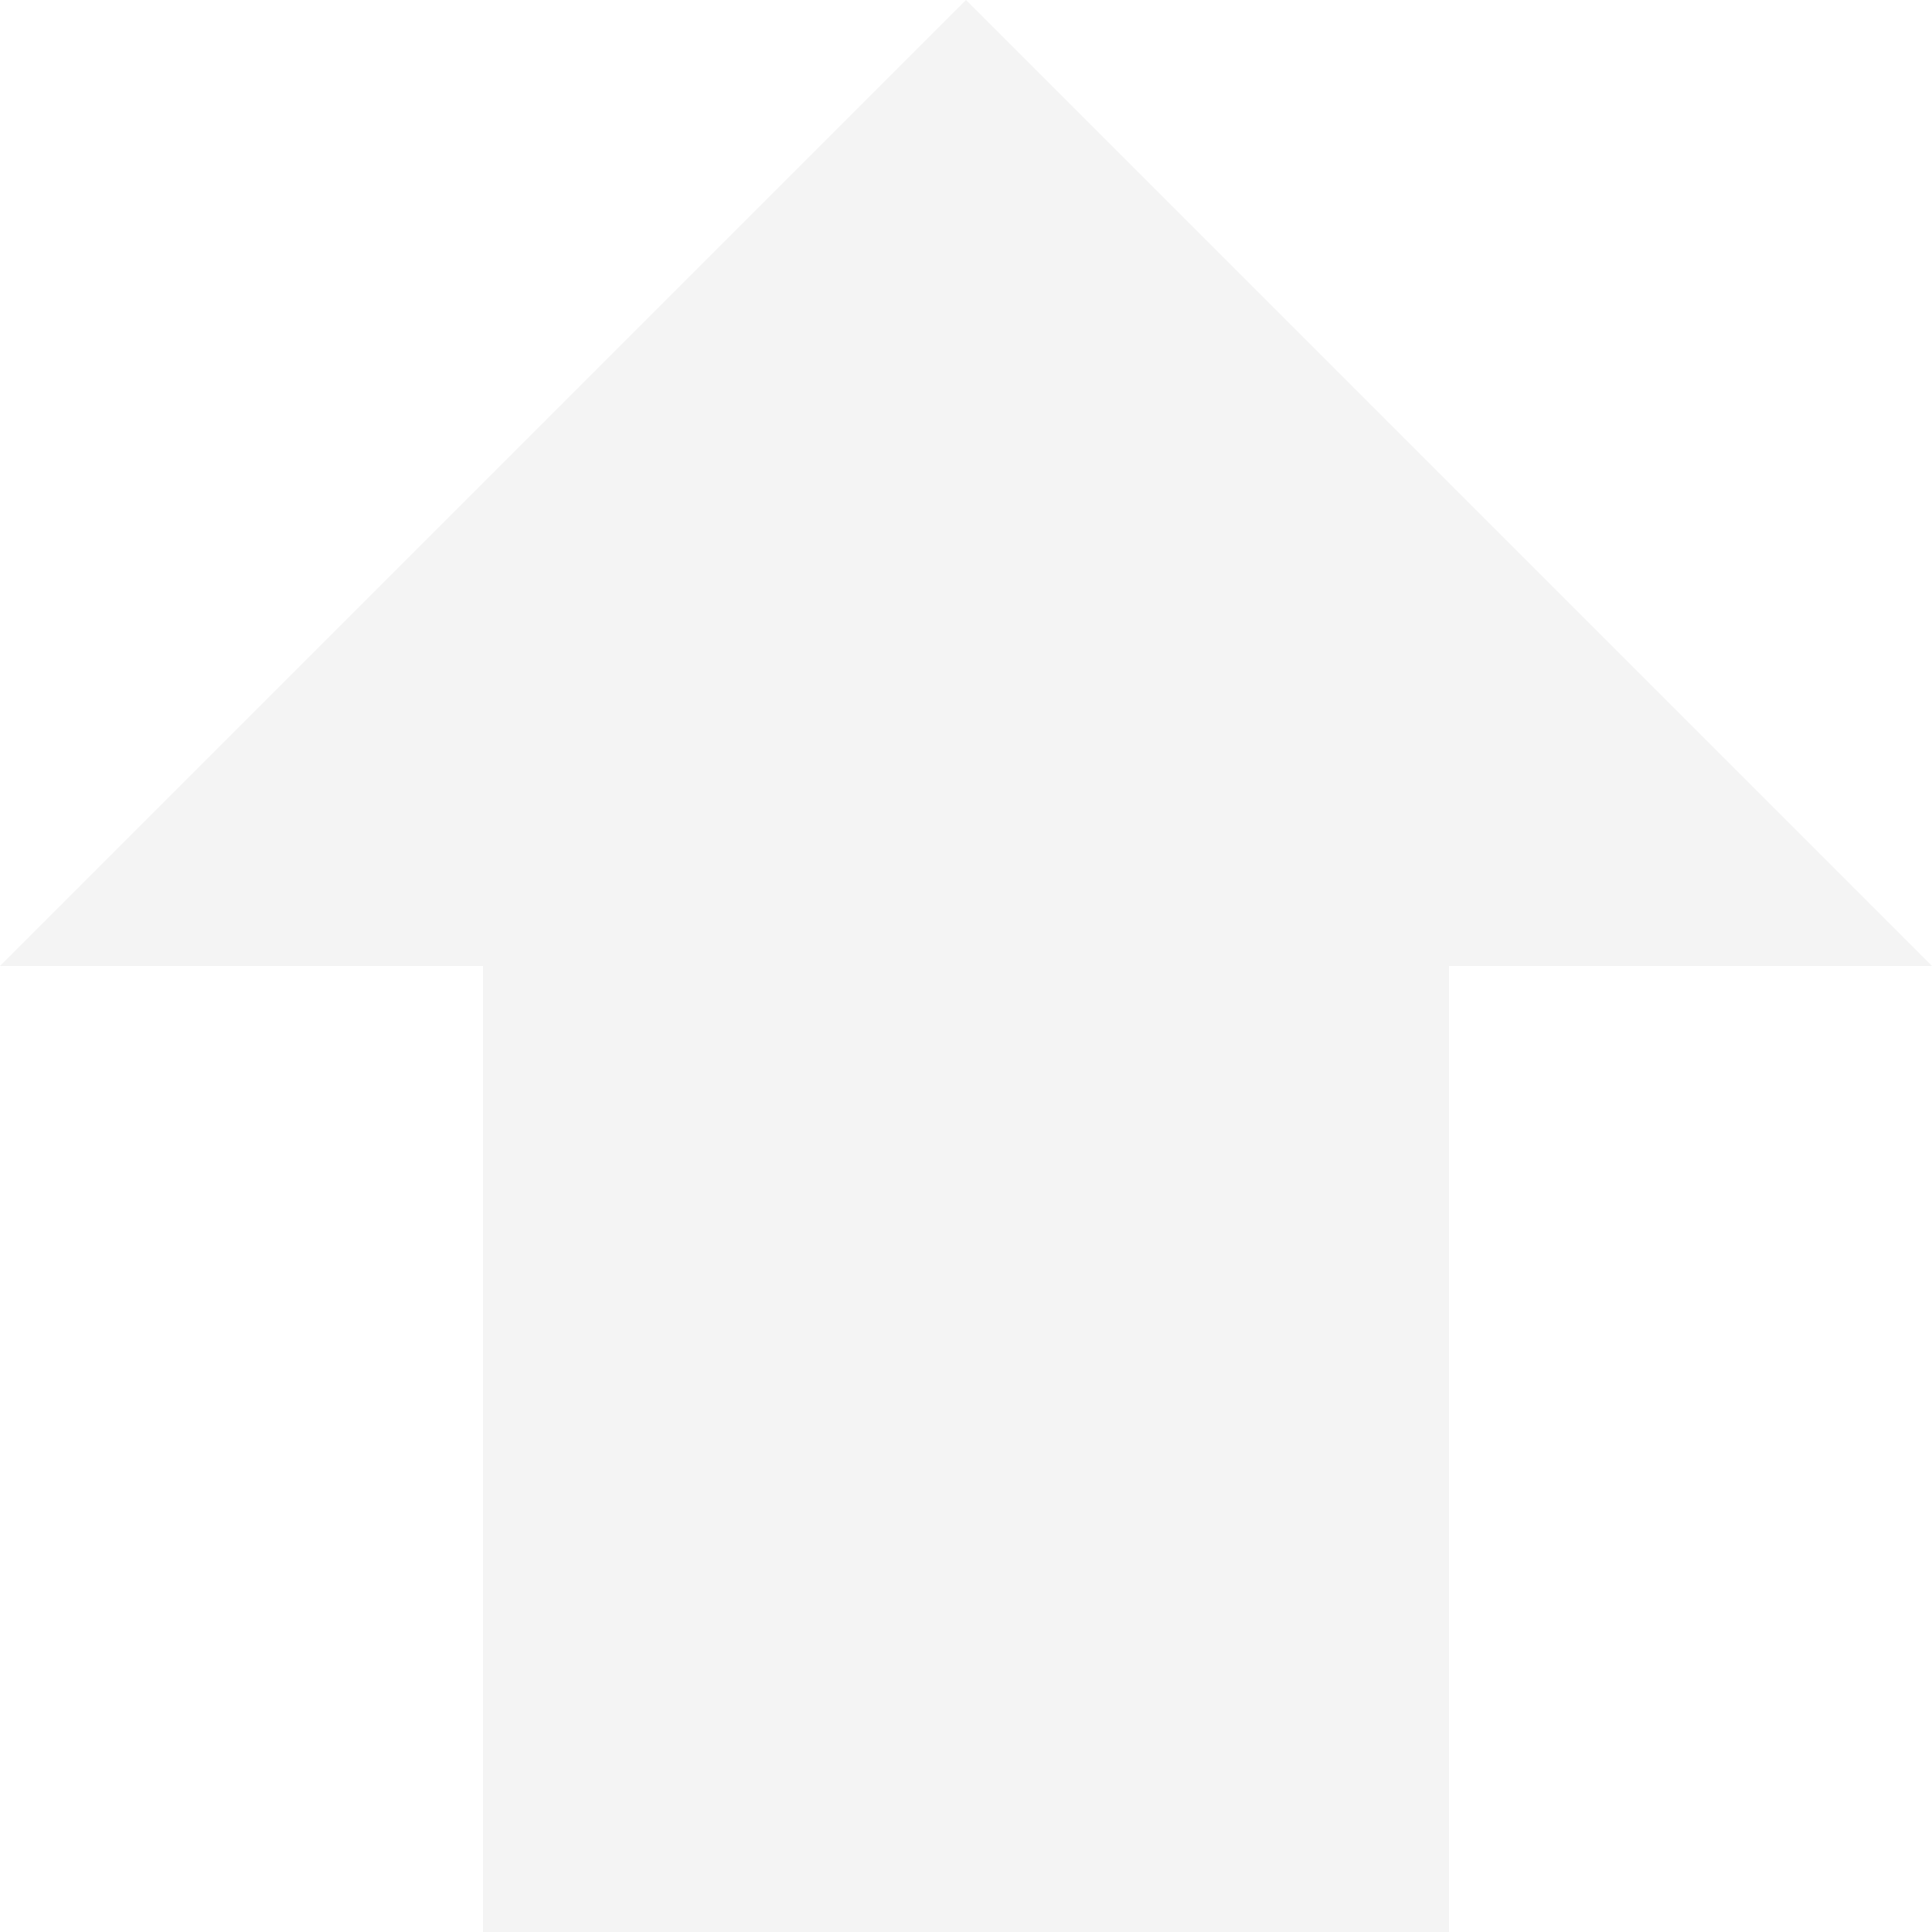
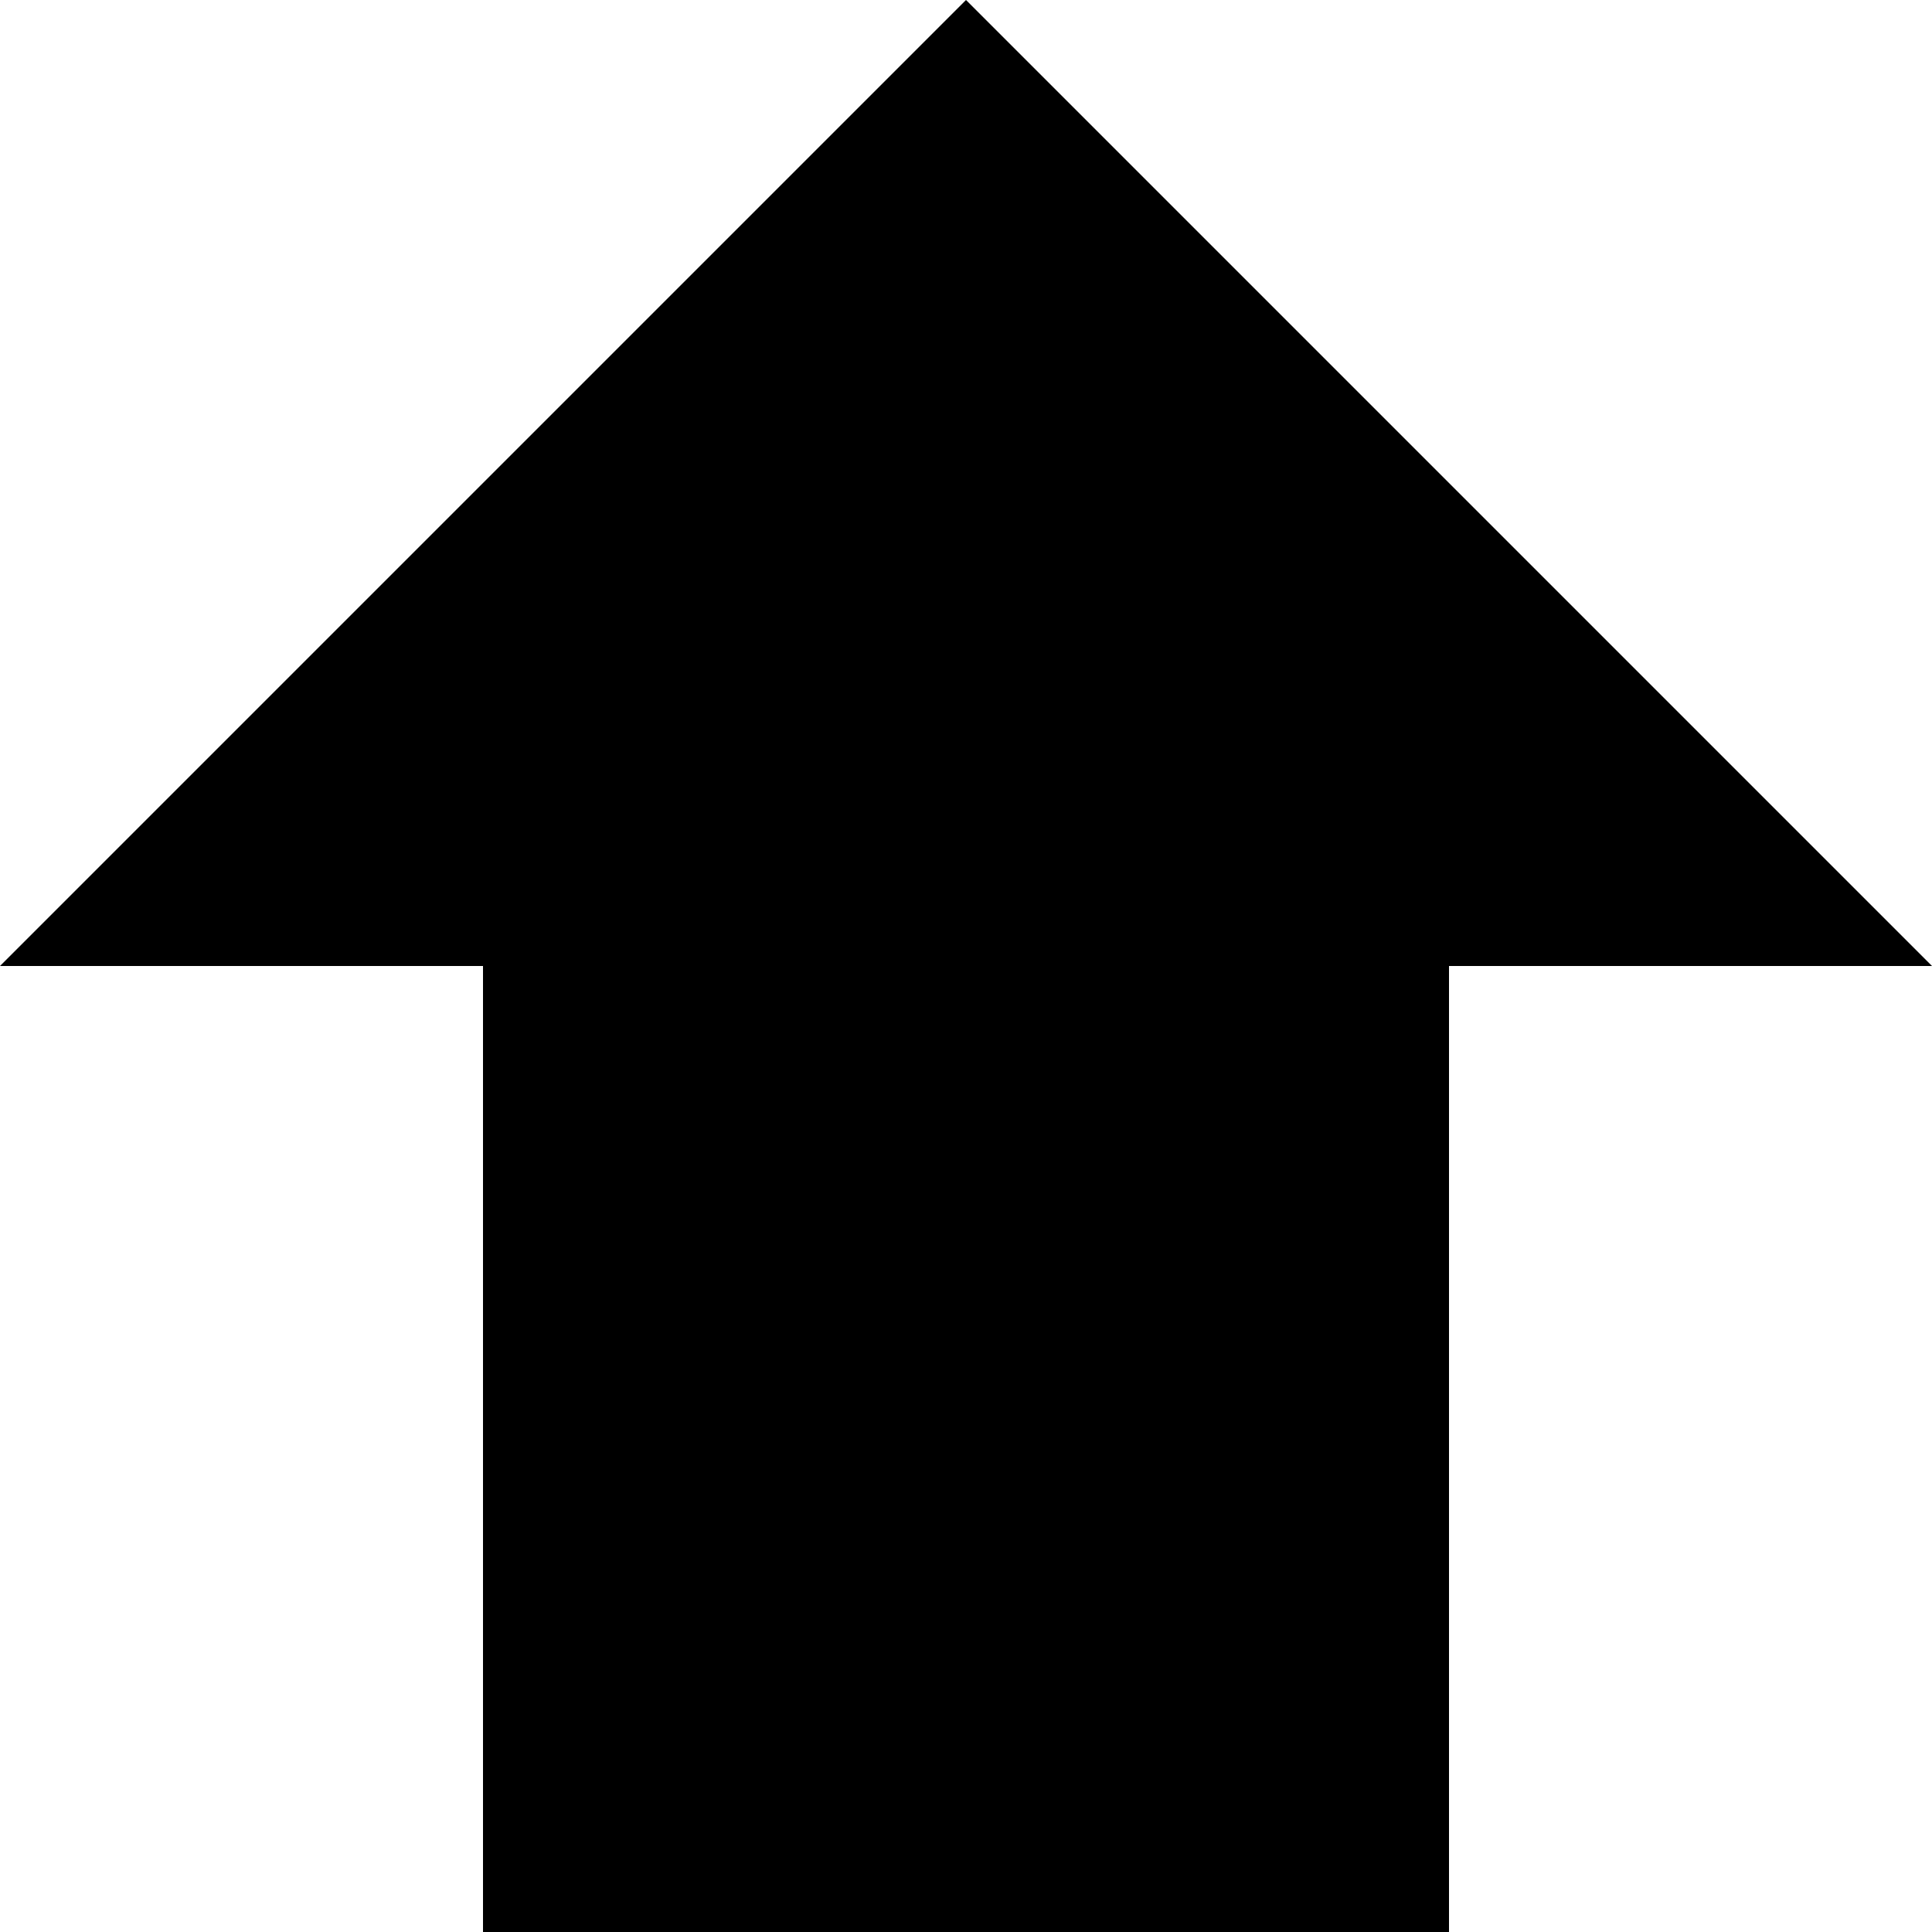
<svg xmlns="http://www.w3.org/2000/svg" version="1.1" width="32" height="32" viewbox="0 0 32 32">
-   <polygon points="16 0, 32 16, 24 16, 24 32, 16 32, 8 32, 8 16, 0 16, 16 0" fill="rgb(244, 244, 244)" />
+   <polygon points="16 0, 32 16, 24 16, 24 32, 16 32, 8 32, 8 16, 0 16, 16 0" id="backtotop" />
</svg>
